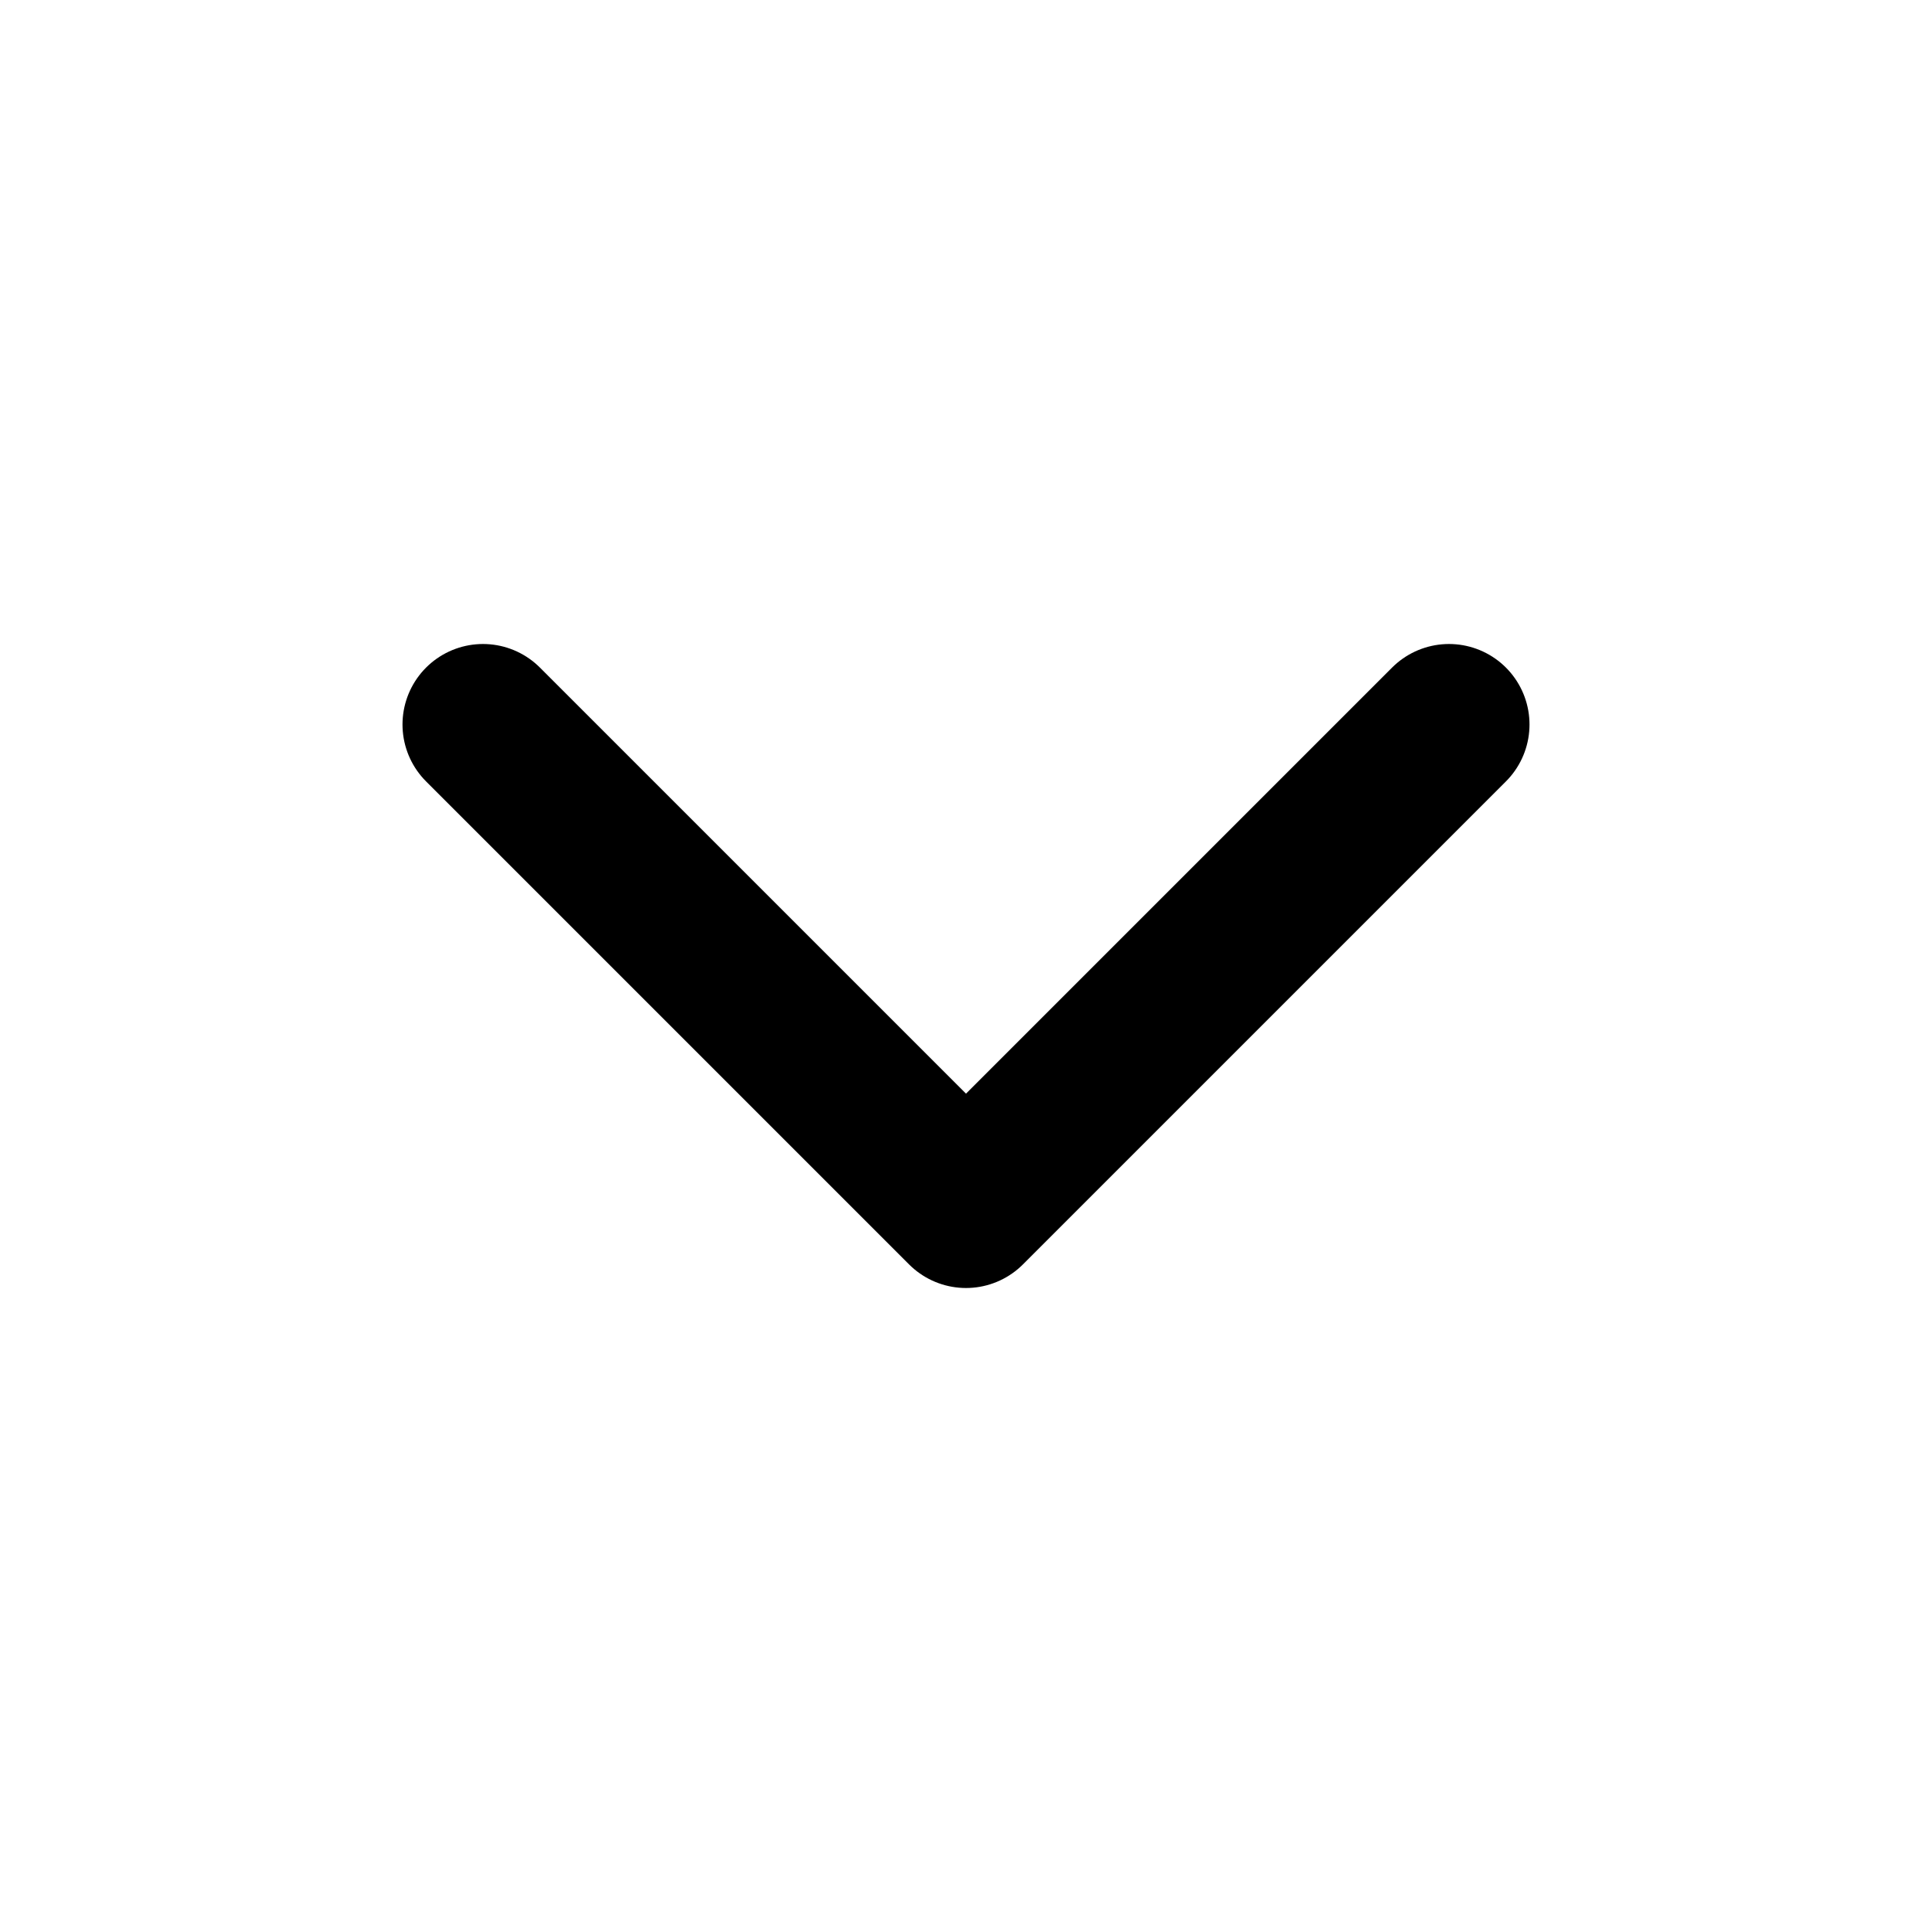
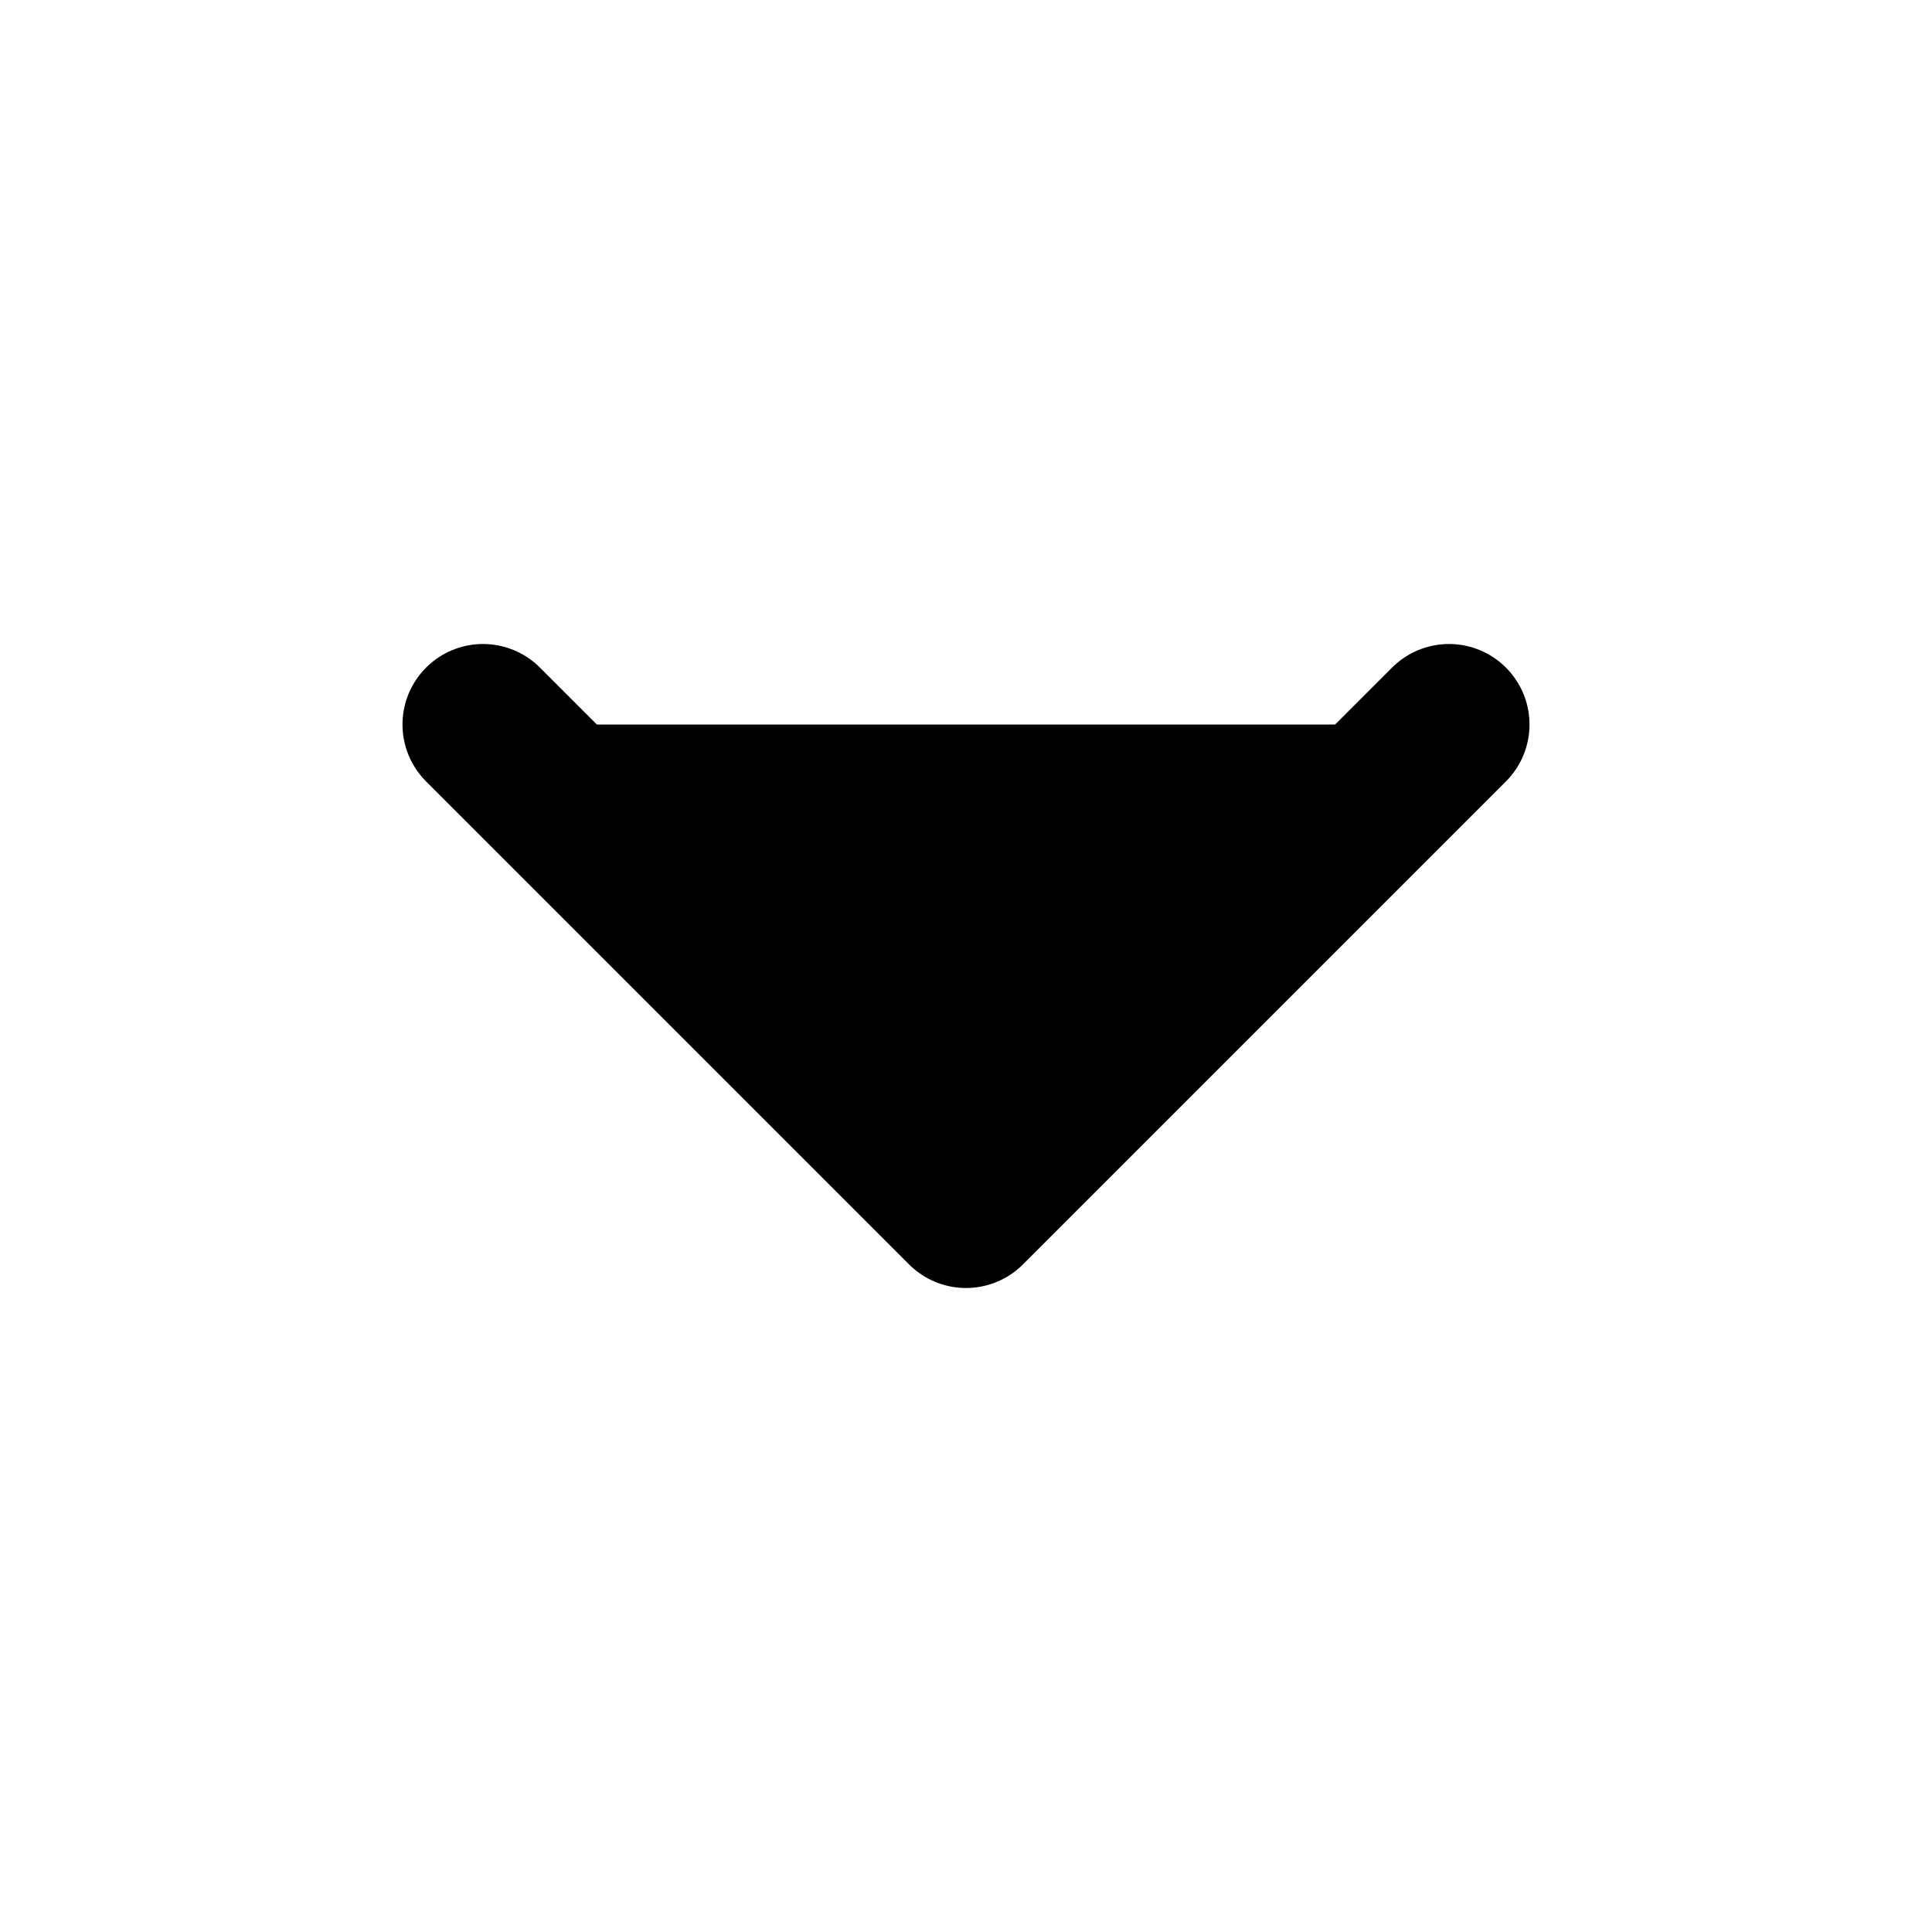
- <svg xmlns="http://www.w3.org/2000/svg" width="24" height="24" viewBox="0 0 24 24" fill="none">
-   <path d="M6 9L12 15L18 9" fill="none" stroke="black" stroke-width="2" stroke-linecap="round" stroke-linejoin="round" />
+ <svg xmlns="http://www.w3.org/2000/svg" width="24" height="24" viewBox="0 0 24 24" fill="currentColor" stroke="currentColor">
+   <path d="M6 9L12 15L18 9" stroke-width="2" stroke-linecap="round" stroke-linejoin="round" />
</svg>
